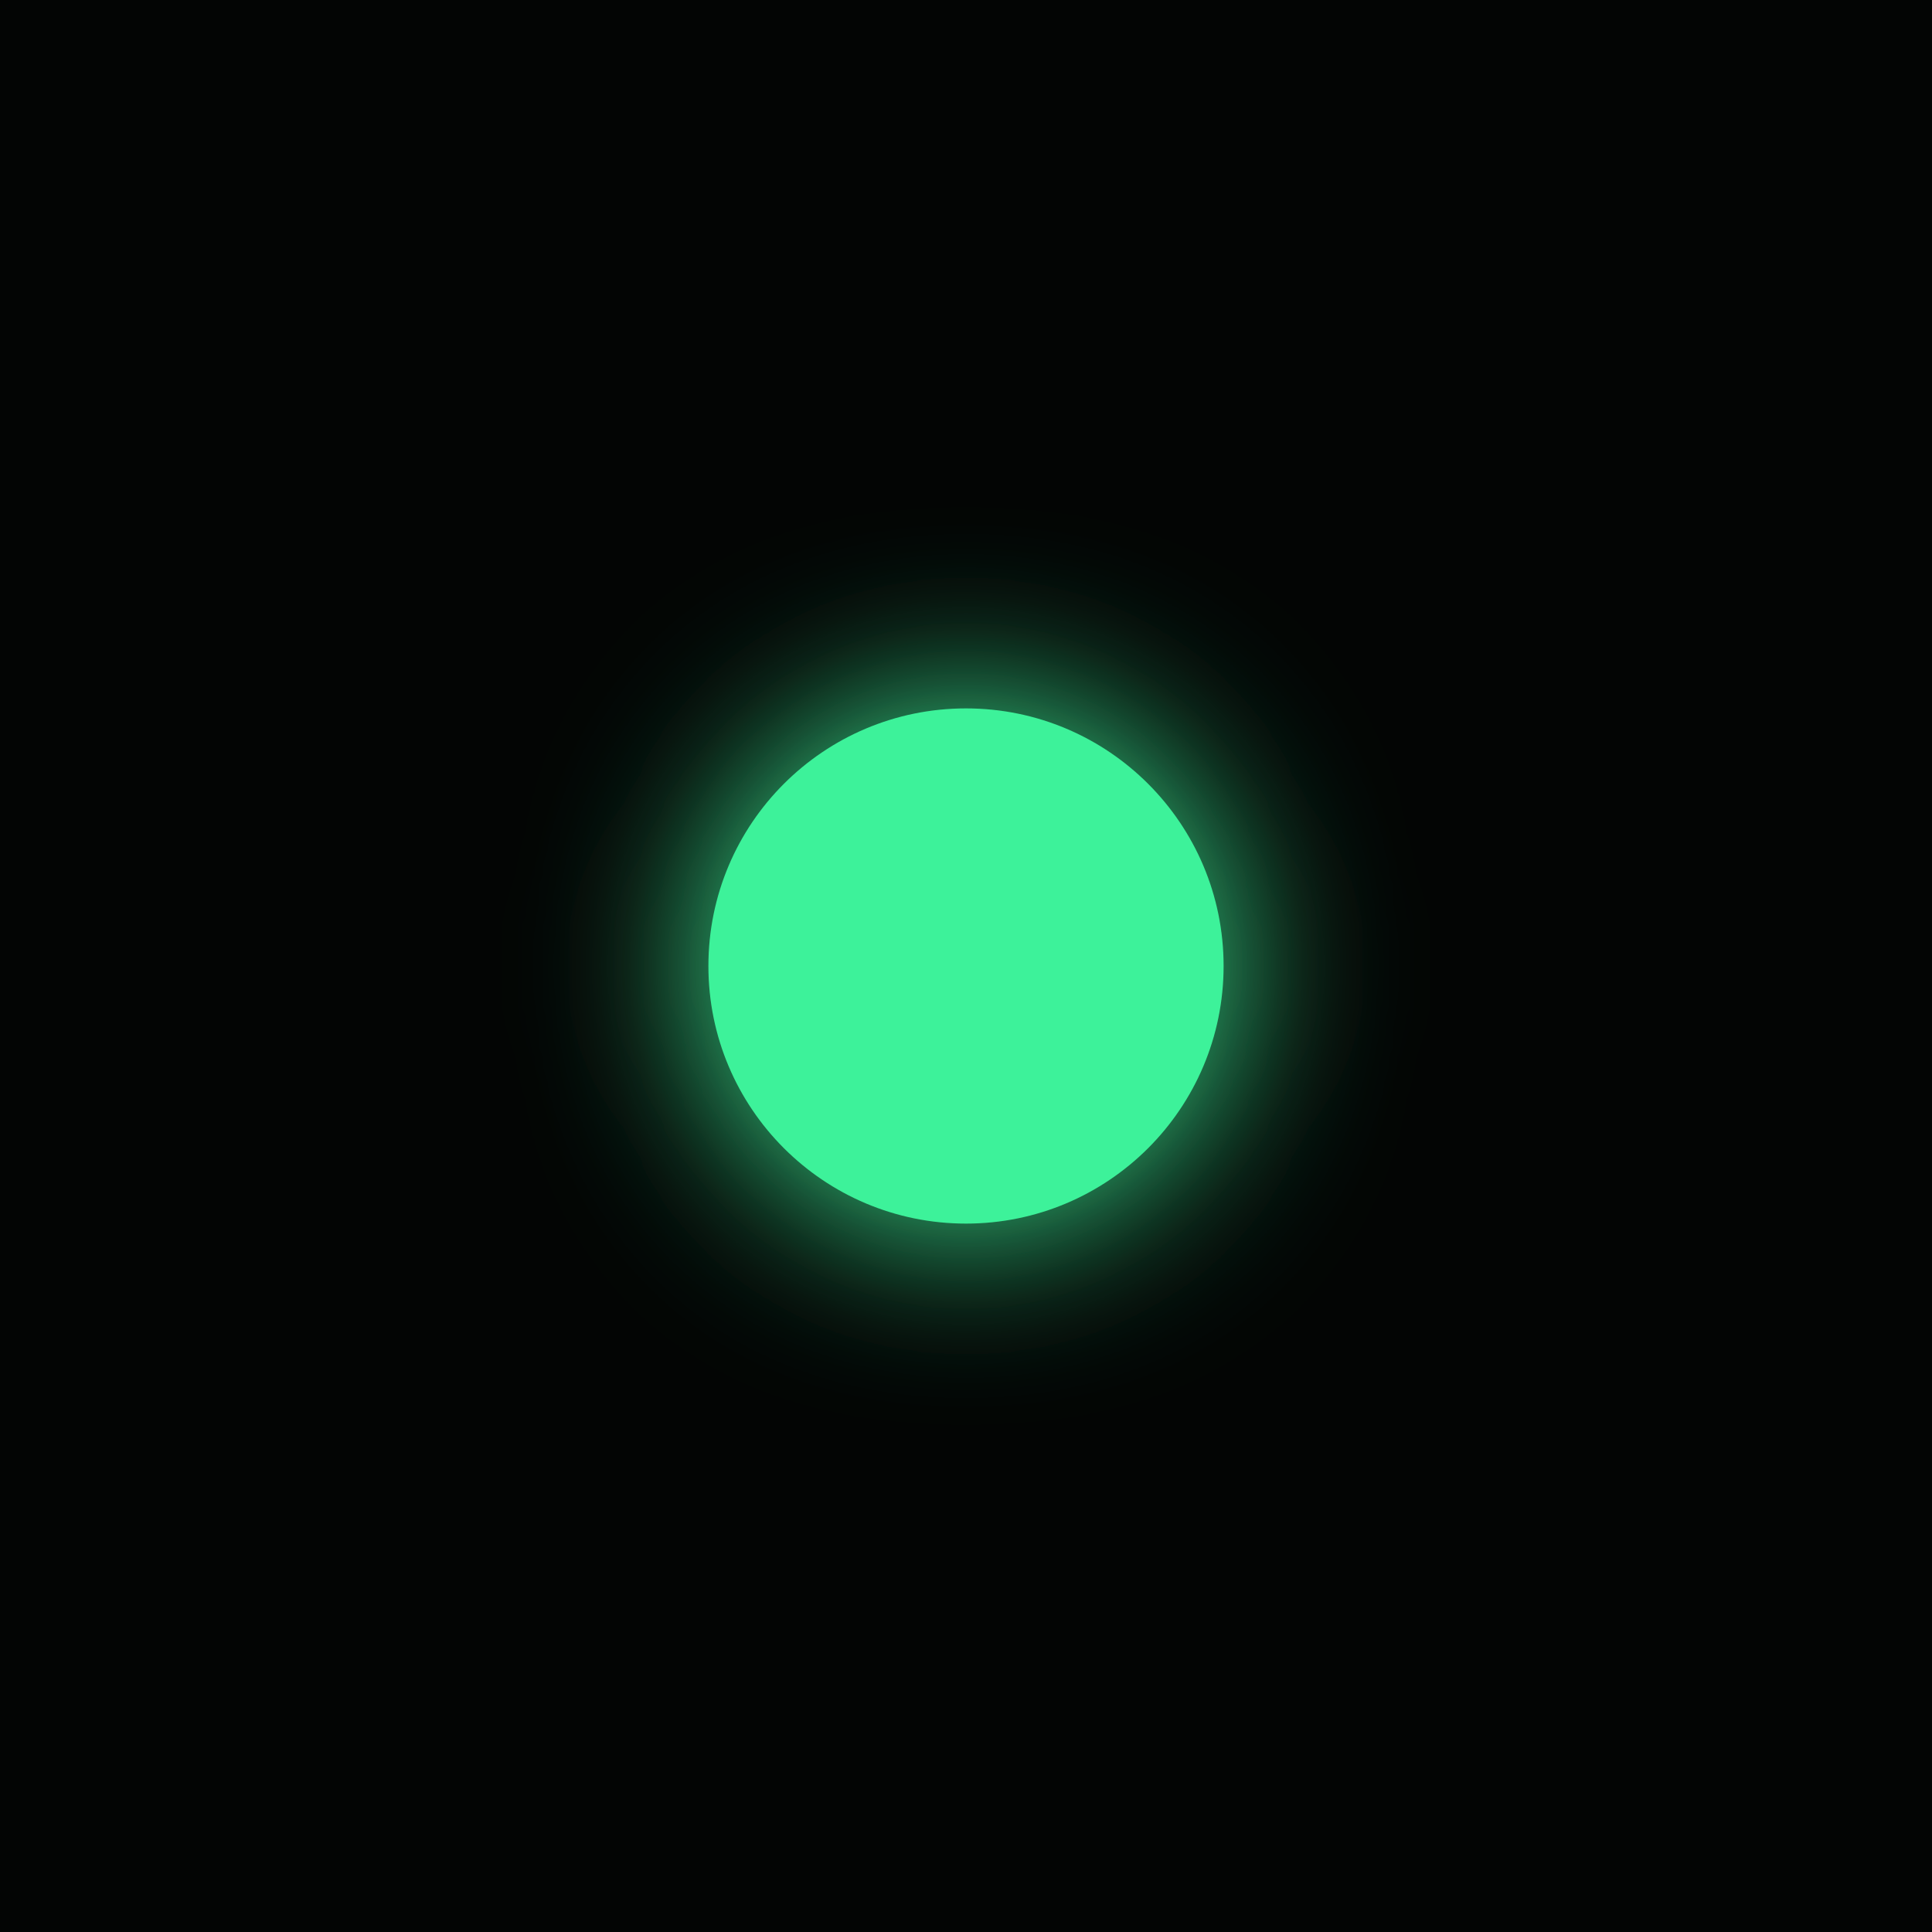
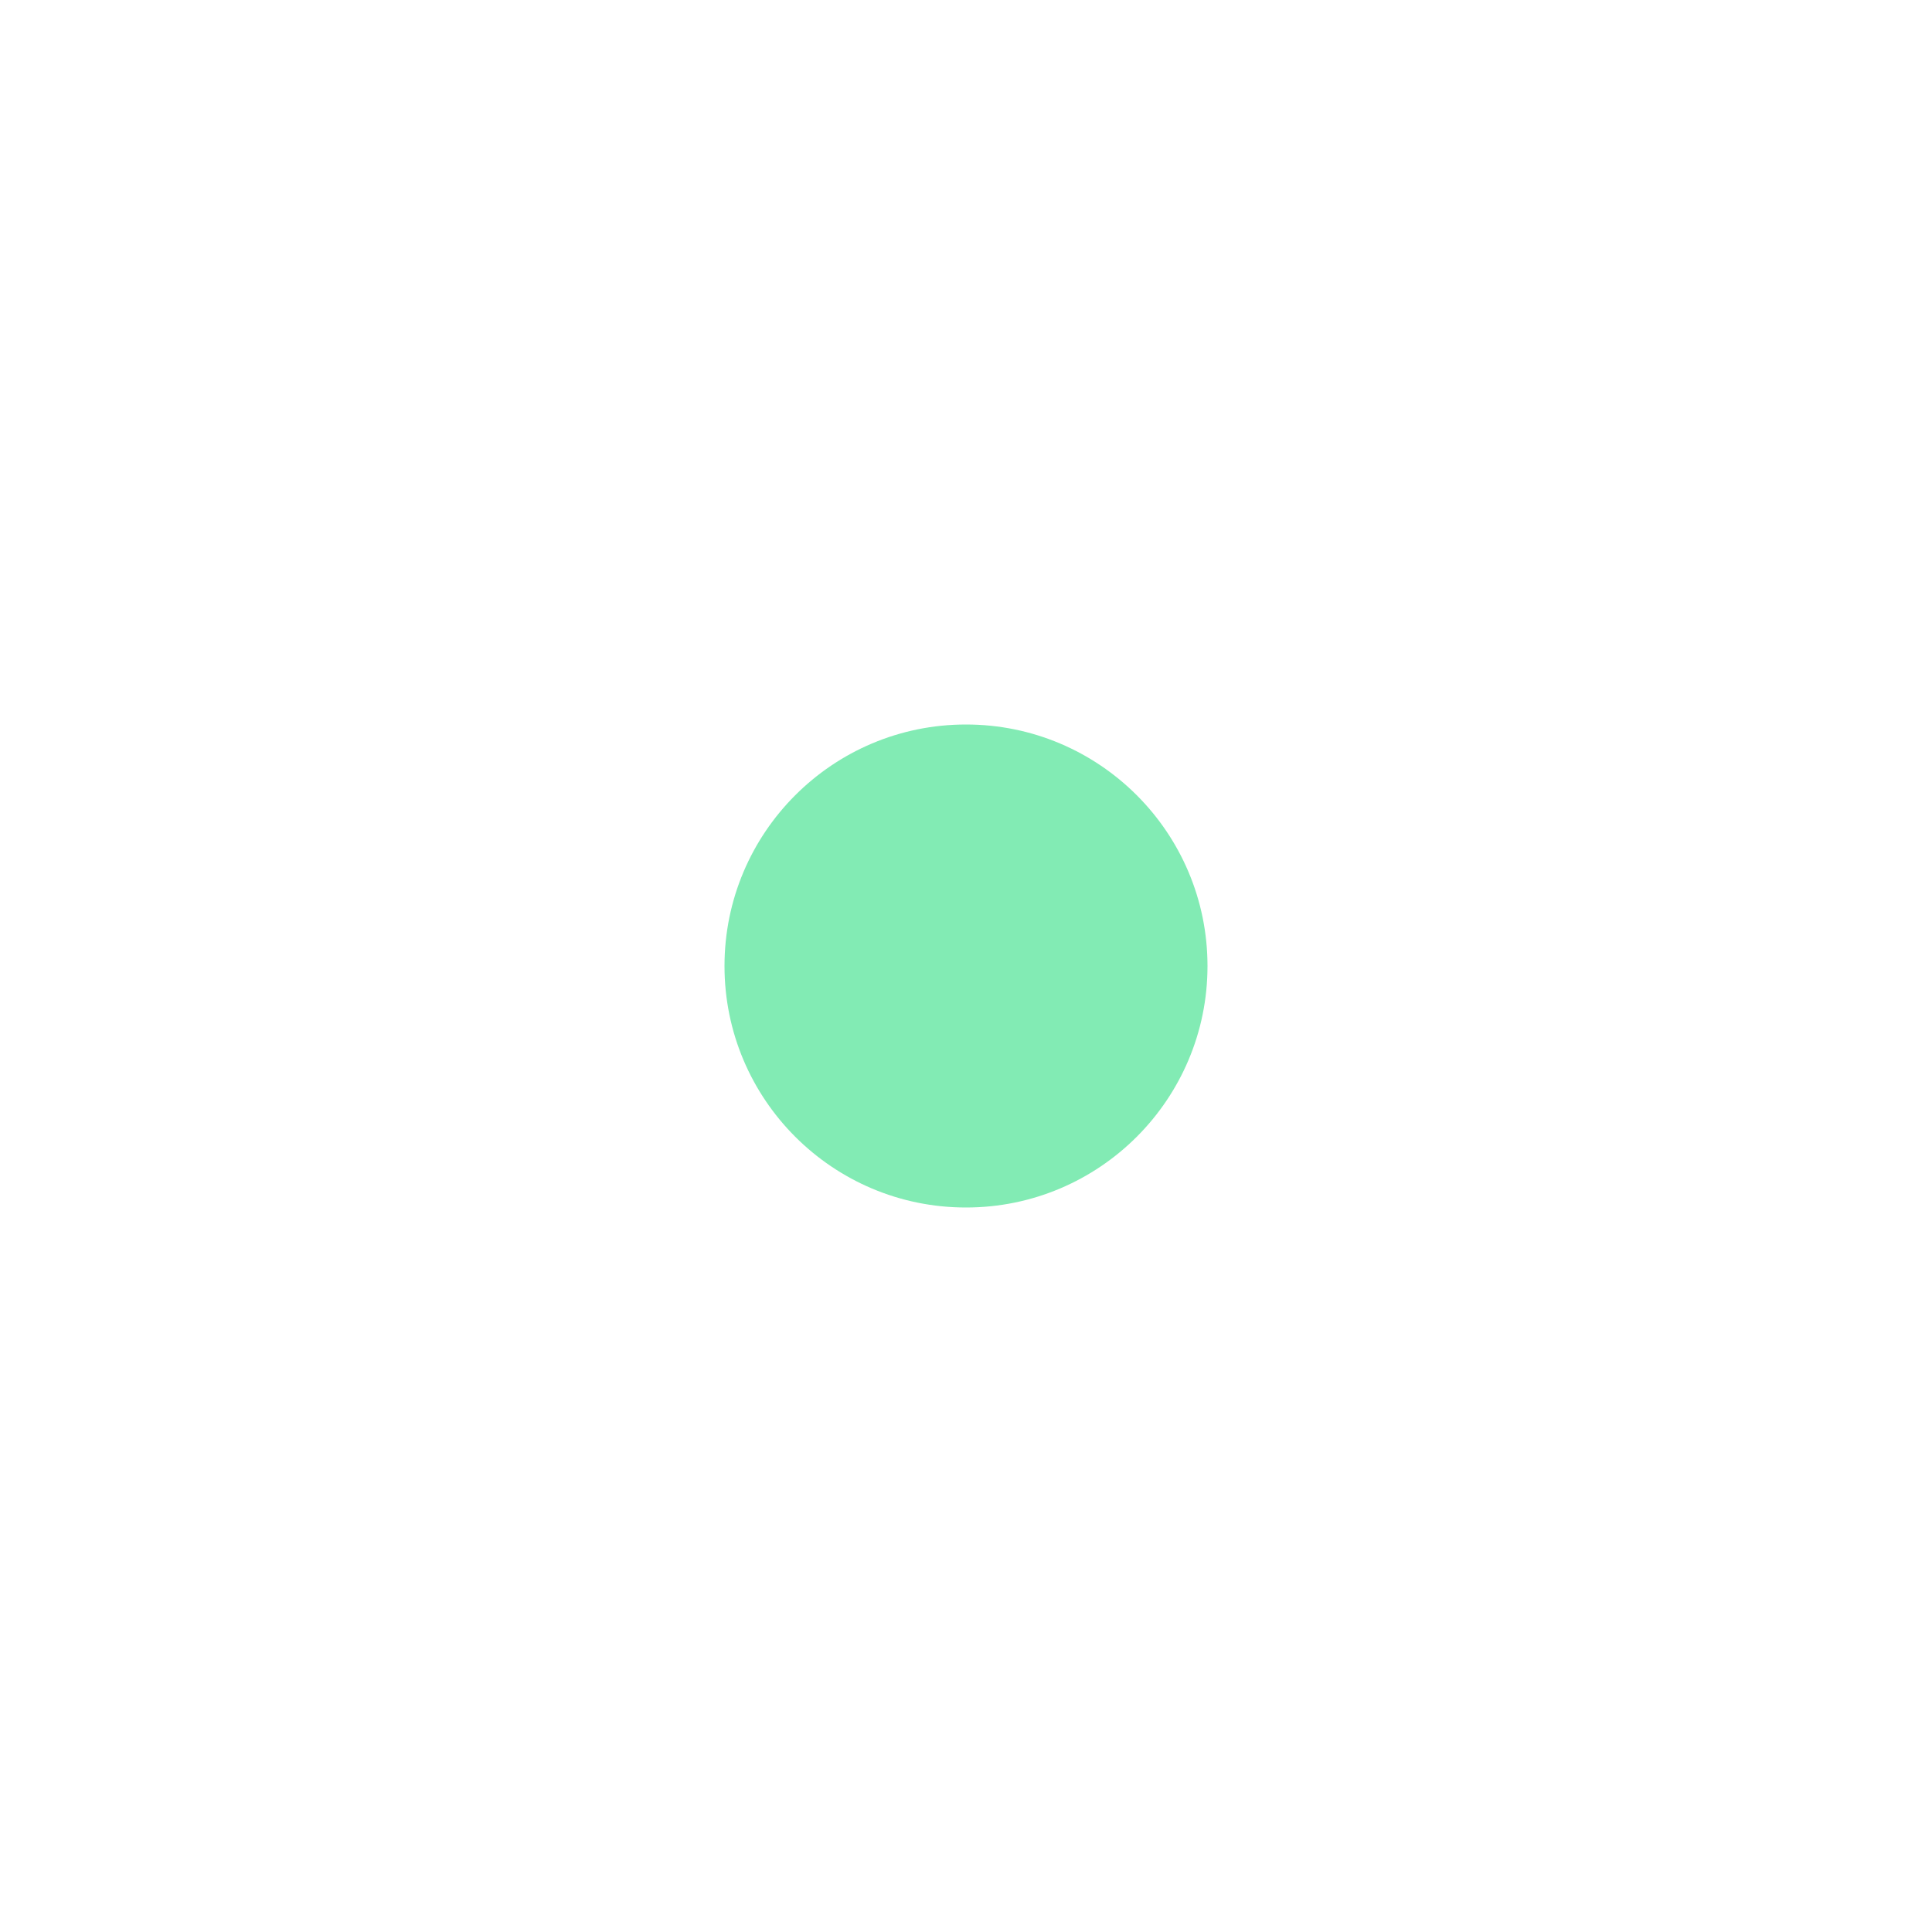
- <svg xmlns="http://www.w3.org/2000/svg" viewBox="0 0 48 48">
-   <defs>
-     <filter id="glow" x="-100%" y="-100%" width="300%" height="300%">
-       <feGaussianBlur stdDeviation="2.2" result="blur" />
-       <feMerge>
-         <feMergeNode in="blur" />
-         <feMergeNode in="SourceGraphic" />
-       </feMerge>
-     </filter>
-   </defs>
-   <rect width="48" height="48" rx="0" fill="#030504" />
-   <circle cx="24" cy="24" r="6.4" fill="#3DF29A" filter="url(#glow)">
-     <animate attributeName="r" values="6.1;7.3;6.1" dur="1.8s" repeatCount="indefinite" calcMode="spline" keyTimes="0;0.5;1" keySplines="0.45 0 0.55 1;0.45 0 0.55 1" />
-     <animate attributeName="opacity" values="0.82;1;0.82" dur="1.8s" repeatCount="indefinite" calcMode="spline" keyTimes="0;0.5;1" keySplines="0.45 0 0.55 1;0.45 0 0.55 1" />
+ <svg xmlns="http://www.w3.org/2000/svg" viewBox="0 0 64 64">
+   <circle cx="32" cy="32" r="8" fill="#3fe08c" opacity="0.65">
+     <animate attributeName="r" values="8;12.5;8" dur="1.8s" repeatCount="indefinite" calcMode="spline" keyTimes="0;0.5;1" keySplines="0.45 0 0.55 1;0.45 0 0.55 1" />
+     <animate attributeName="opacity" values="0.65;1;0.65" dur="1.8s" repeatCount="indefinite" calcMode="spline" keyTimes="0;0.5;1" keySplines="0.45 0 0.55 1;0.45 0 0.55 1" />
  </circle>
</svg>
